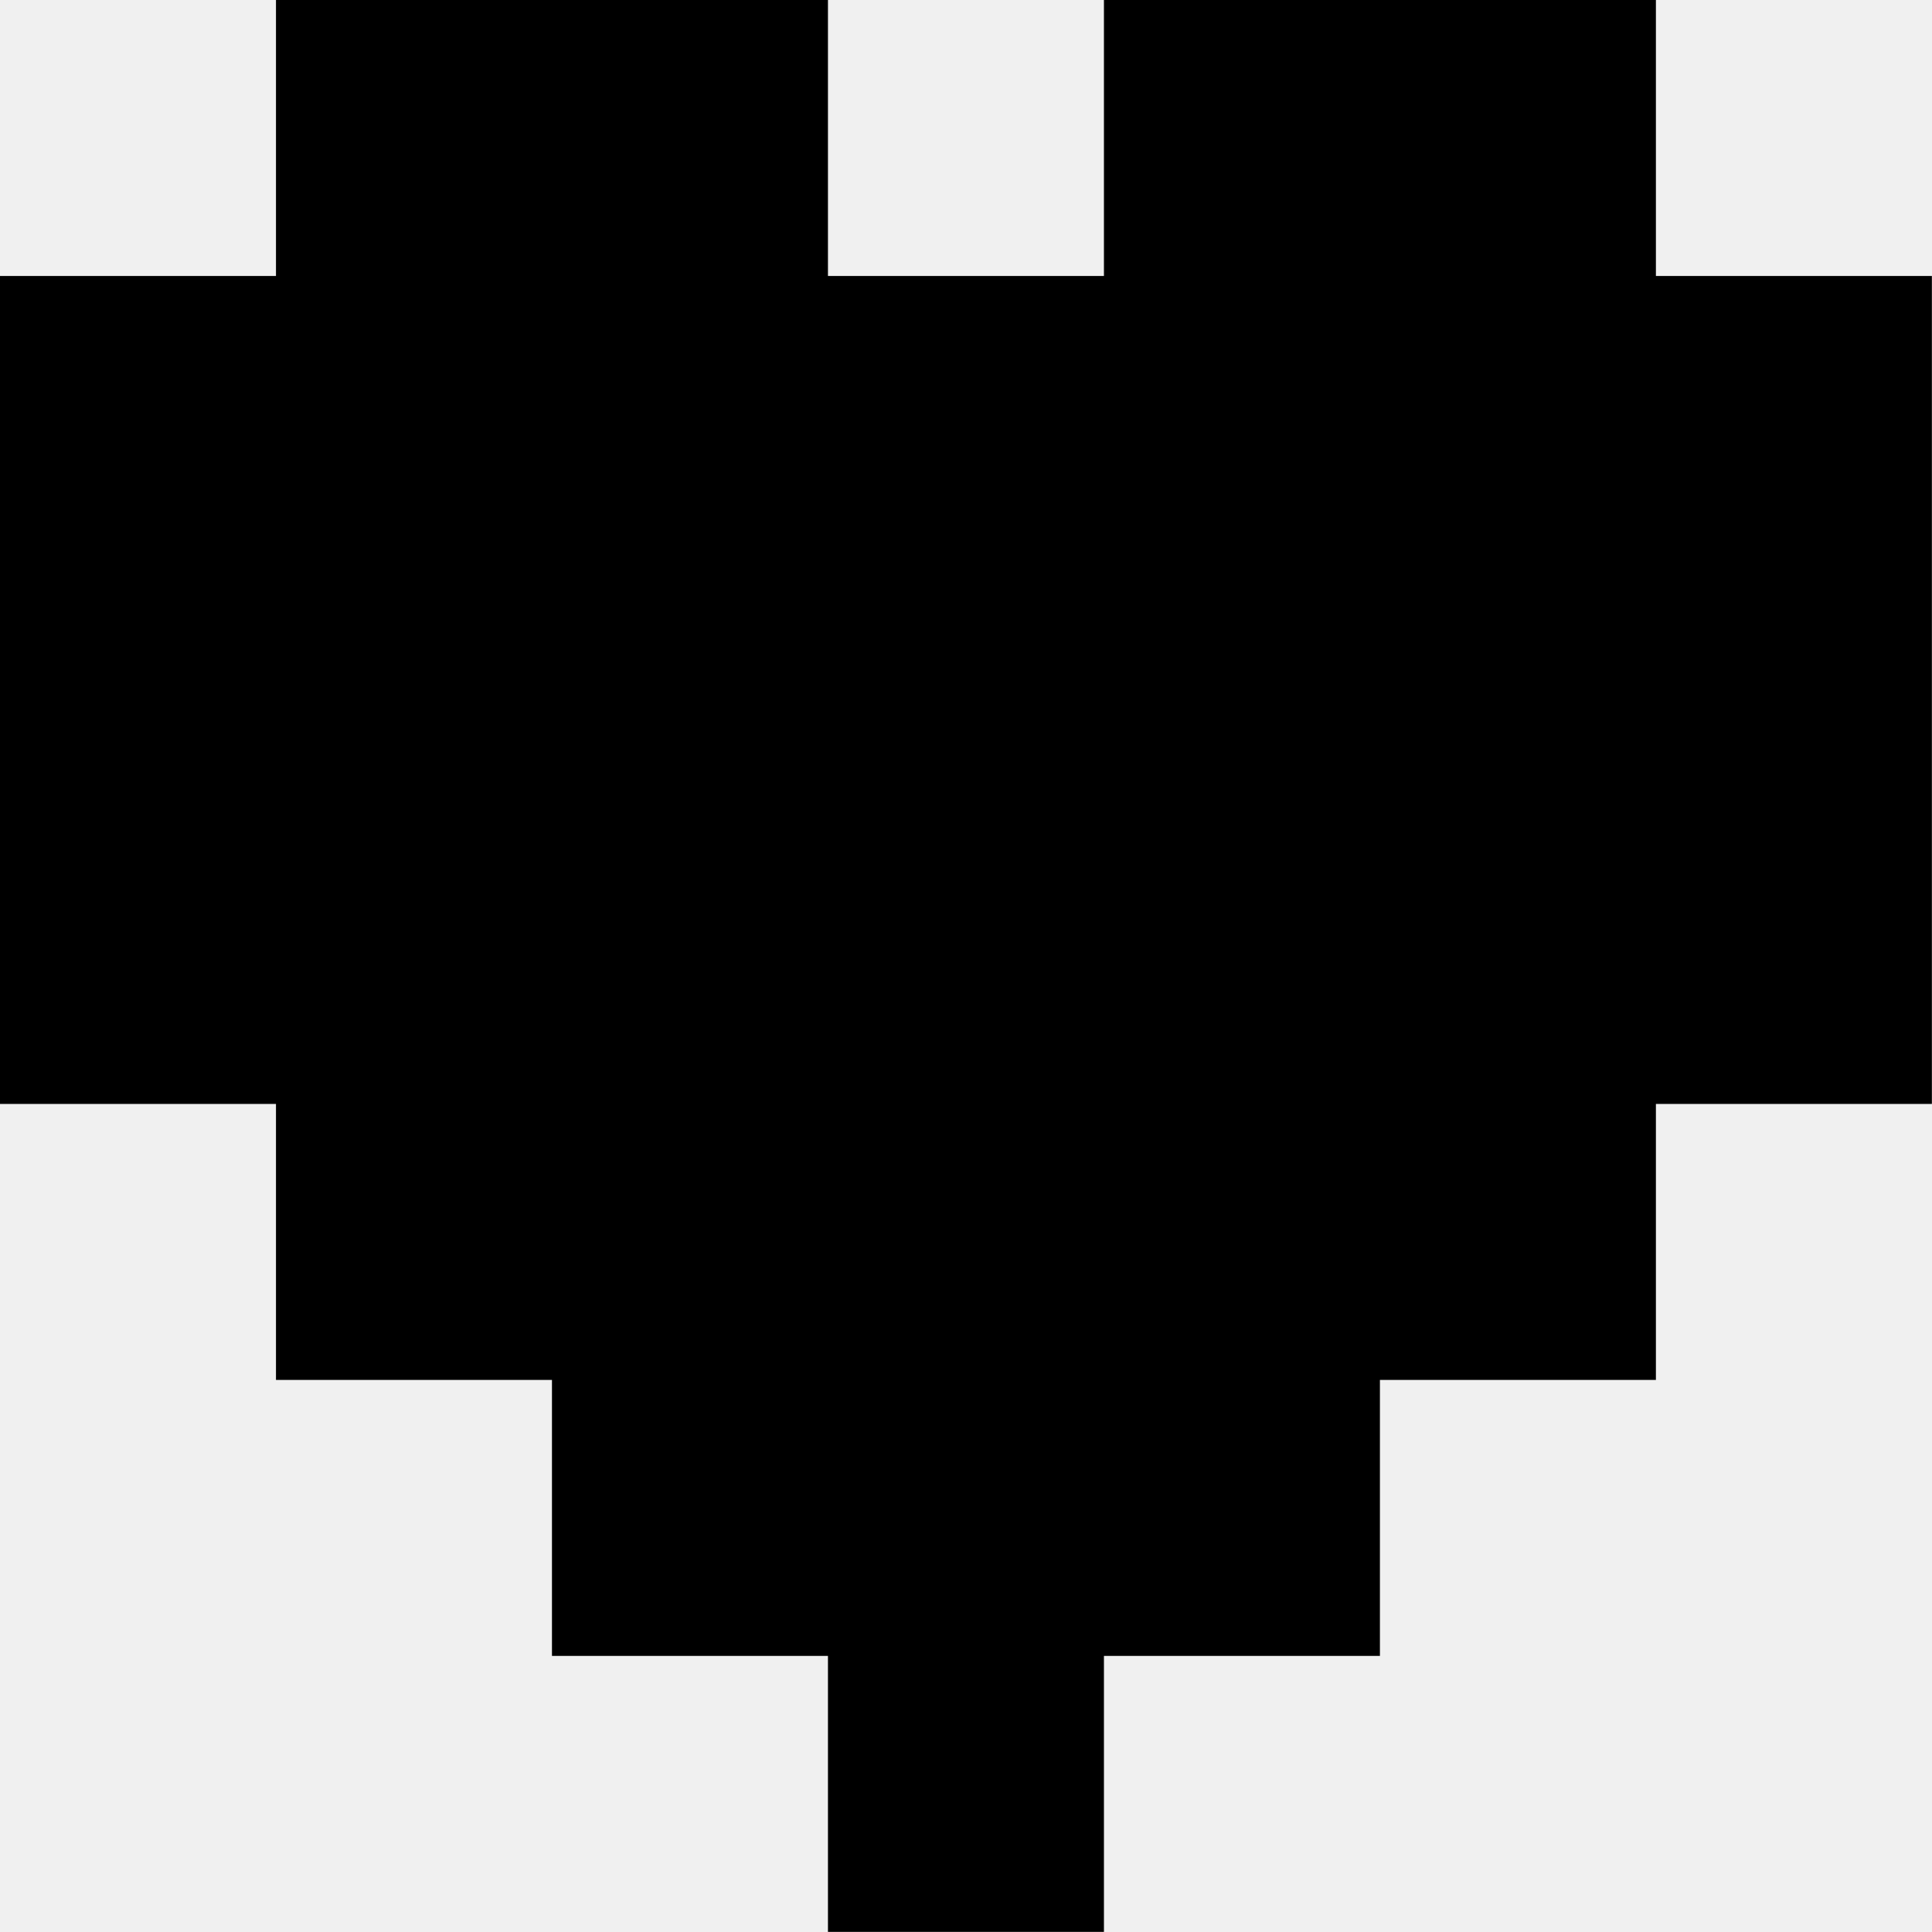
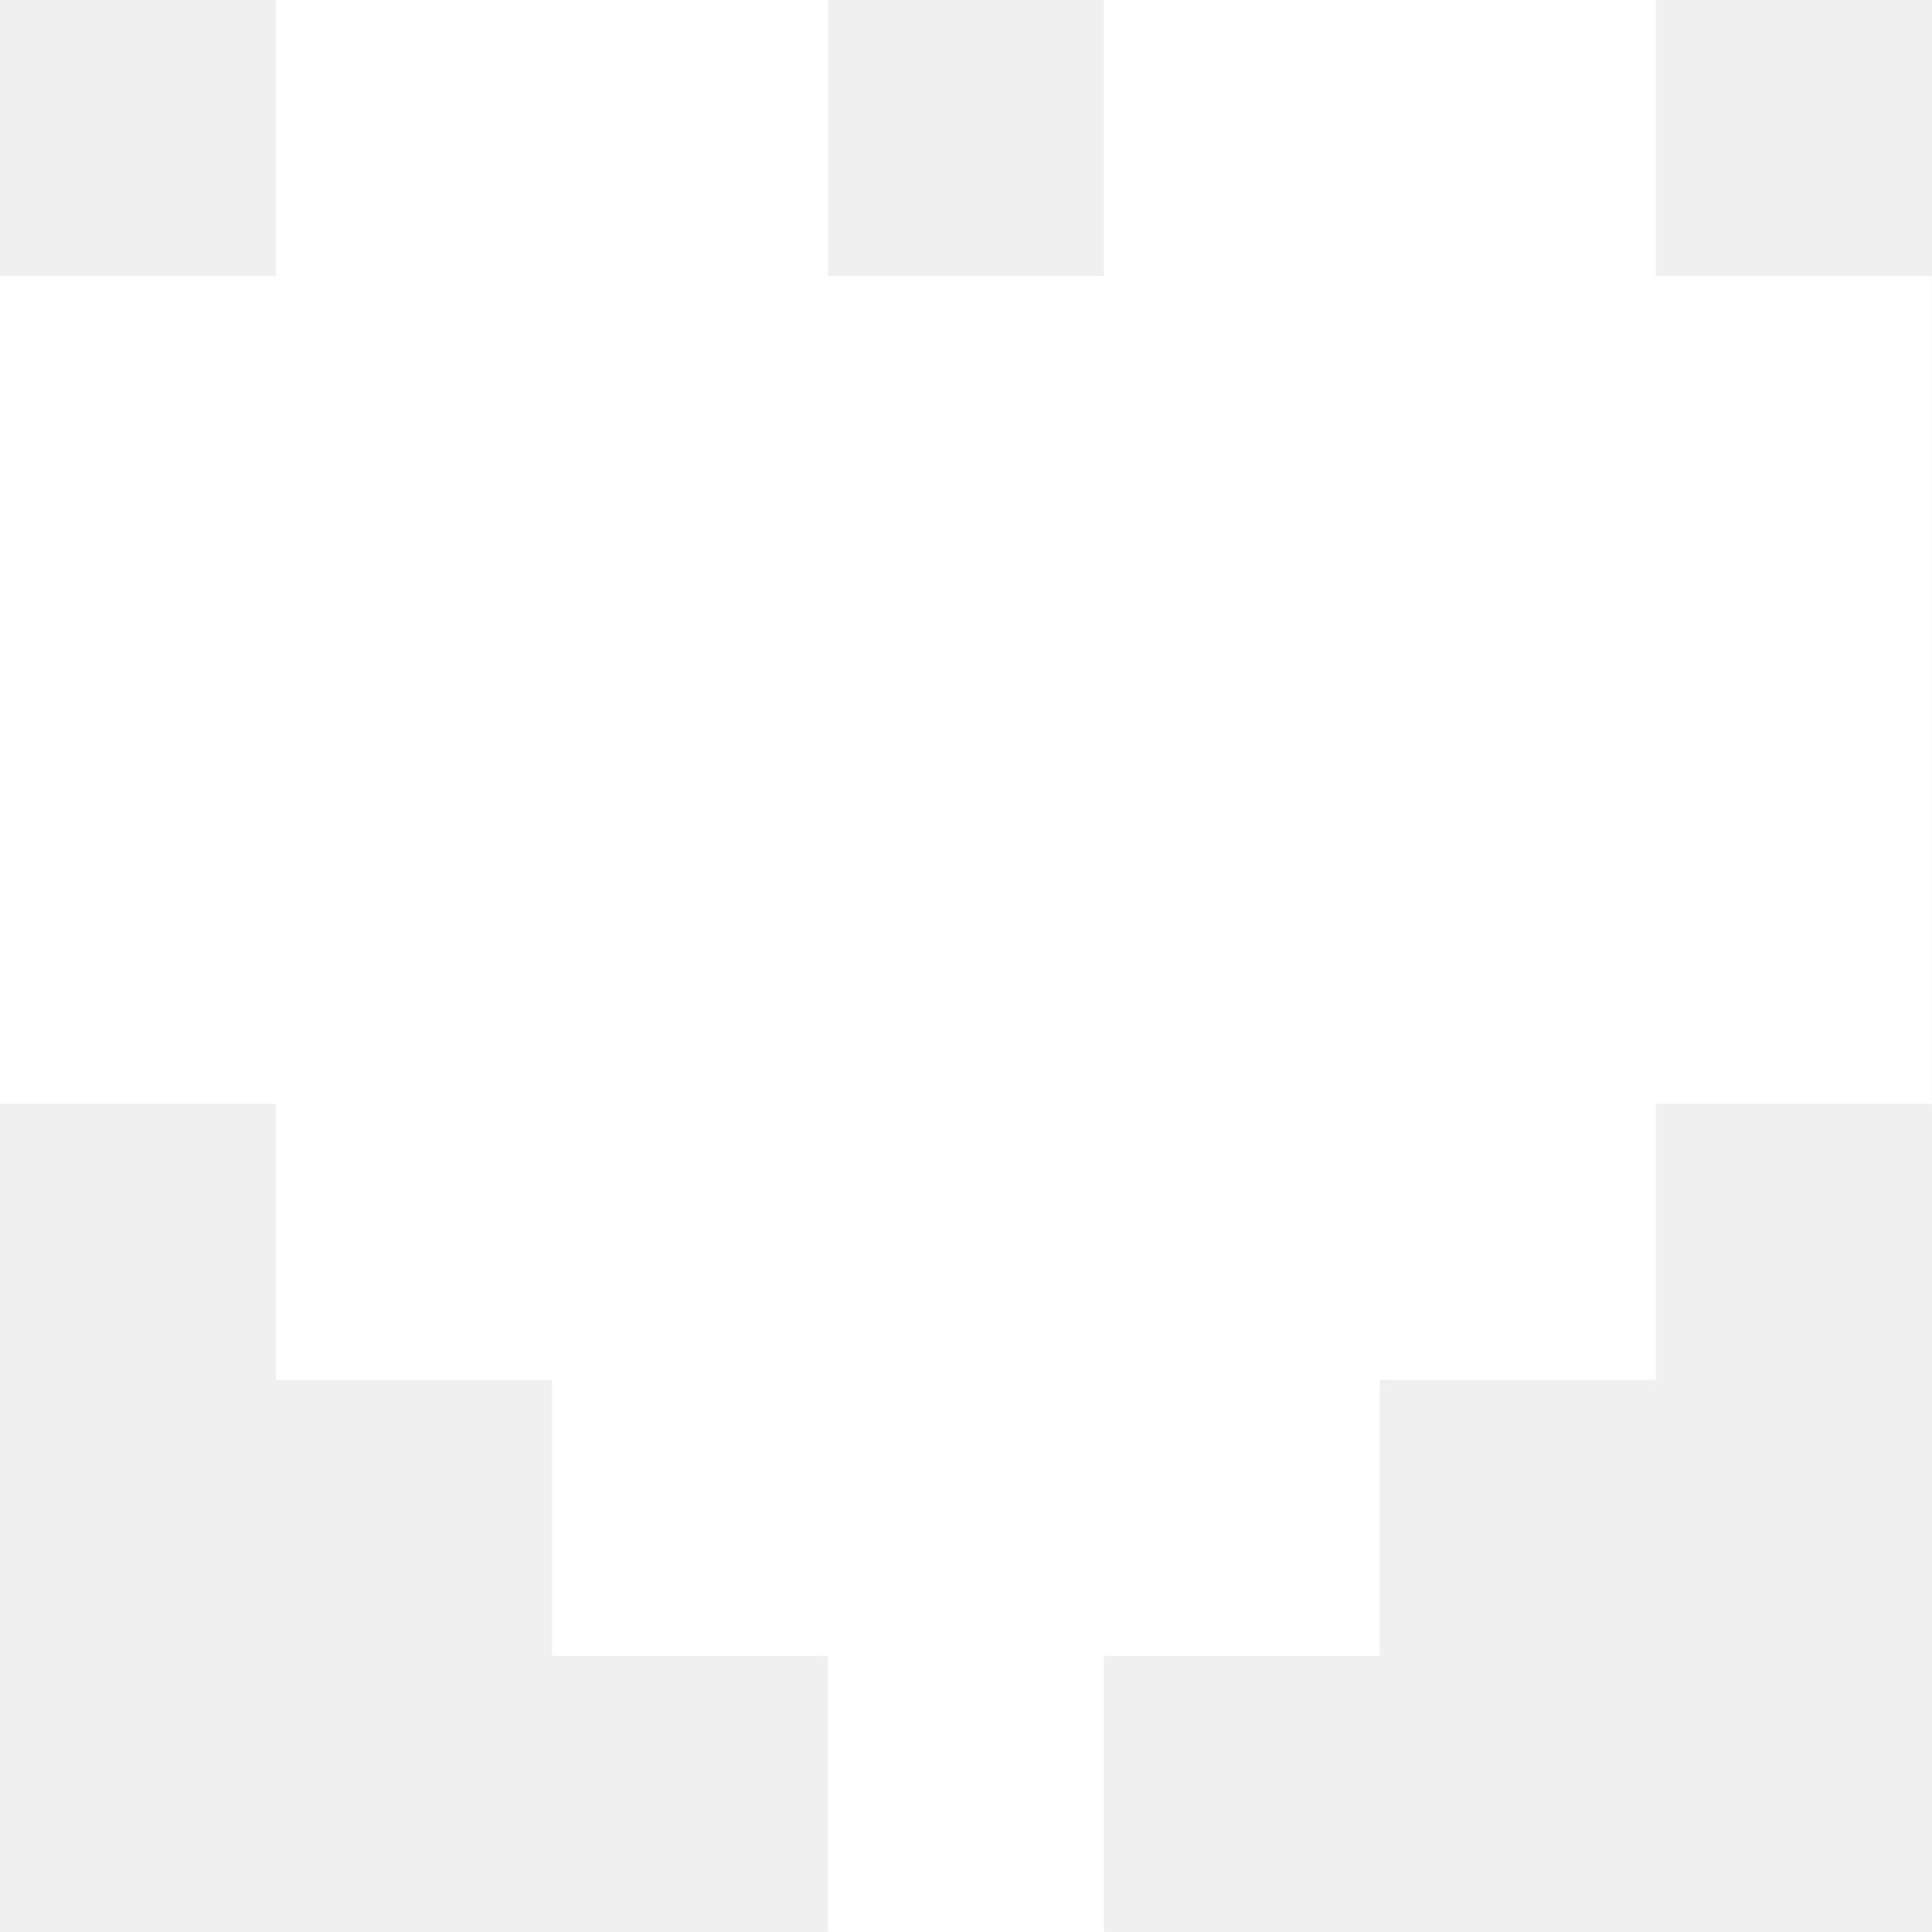
<svg xmlns="http://www.w3.org/2000/svg" width="17.5" height="17.501" viewBox="0 0 17.5 17.501">
-   <path id="heart-icon" d="M10.25,19.5V17H7.75V14.5H5.25V12H2.75V4.5h2.5V2h5V4.5h2.5V2h5V4.5h2.5V12h-2.5v2.5h-2.5V17h-2.5v2.5Z" transform="translate(-2.75 -2)" fill="currentColor" />
+   <path id="heart-icon" d="M10.25,19.5V17H7.75V14.5H5.25V12H2.75V4.5h2.5V2h5V4.5h2.5V2h5V4.5h2.5V12h-2.5v2.5h-2.5V17h-2.5v2.5Z" transform="translate(-2.75 -2)" fill="#fff" />
</svg>
